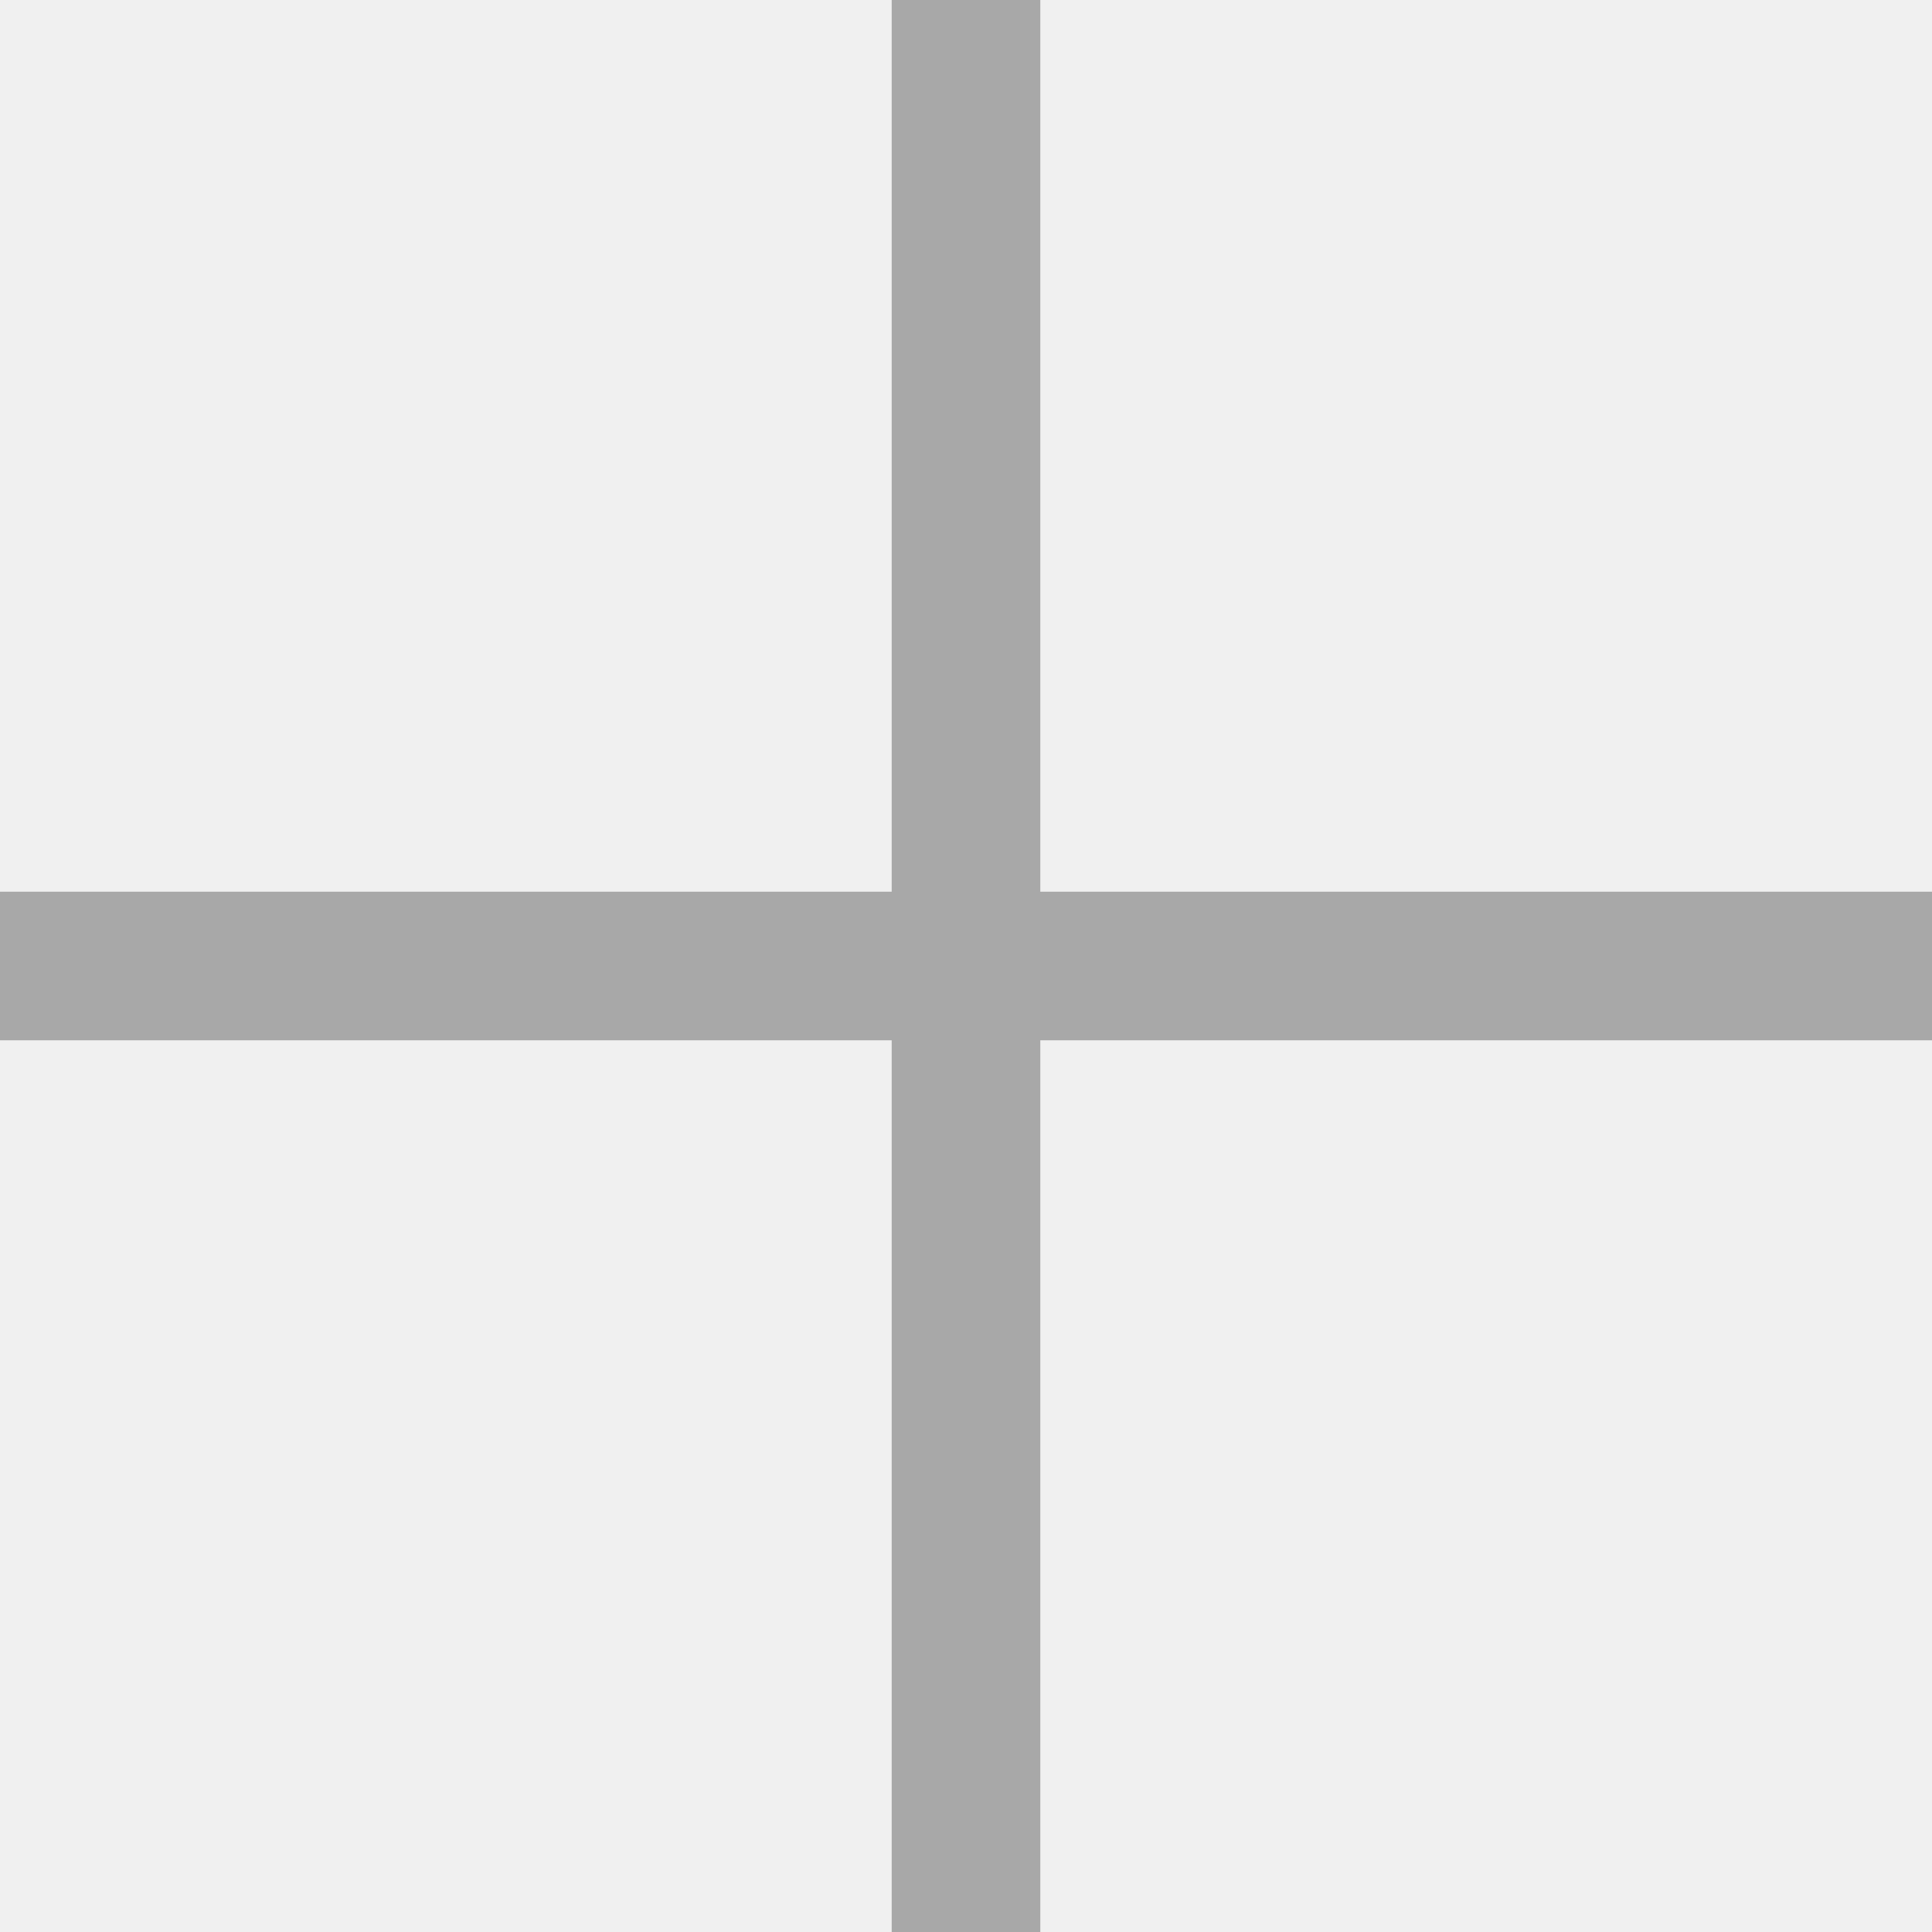
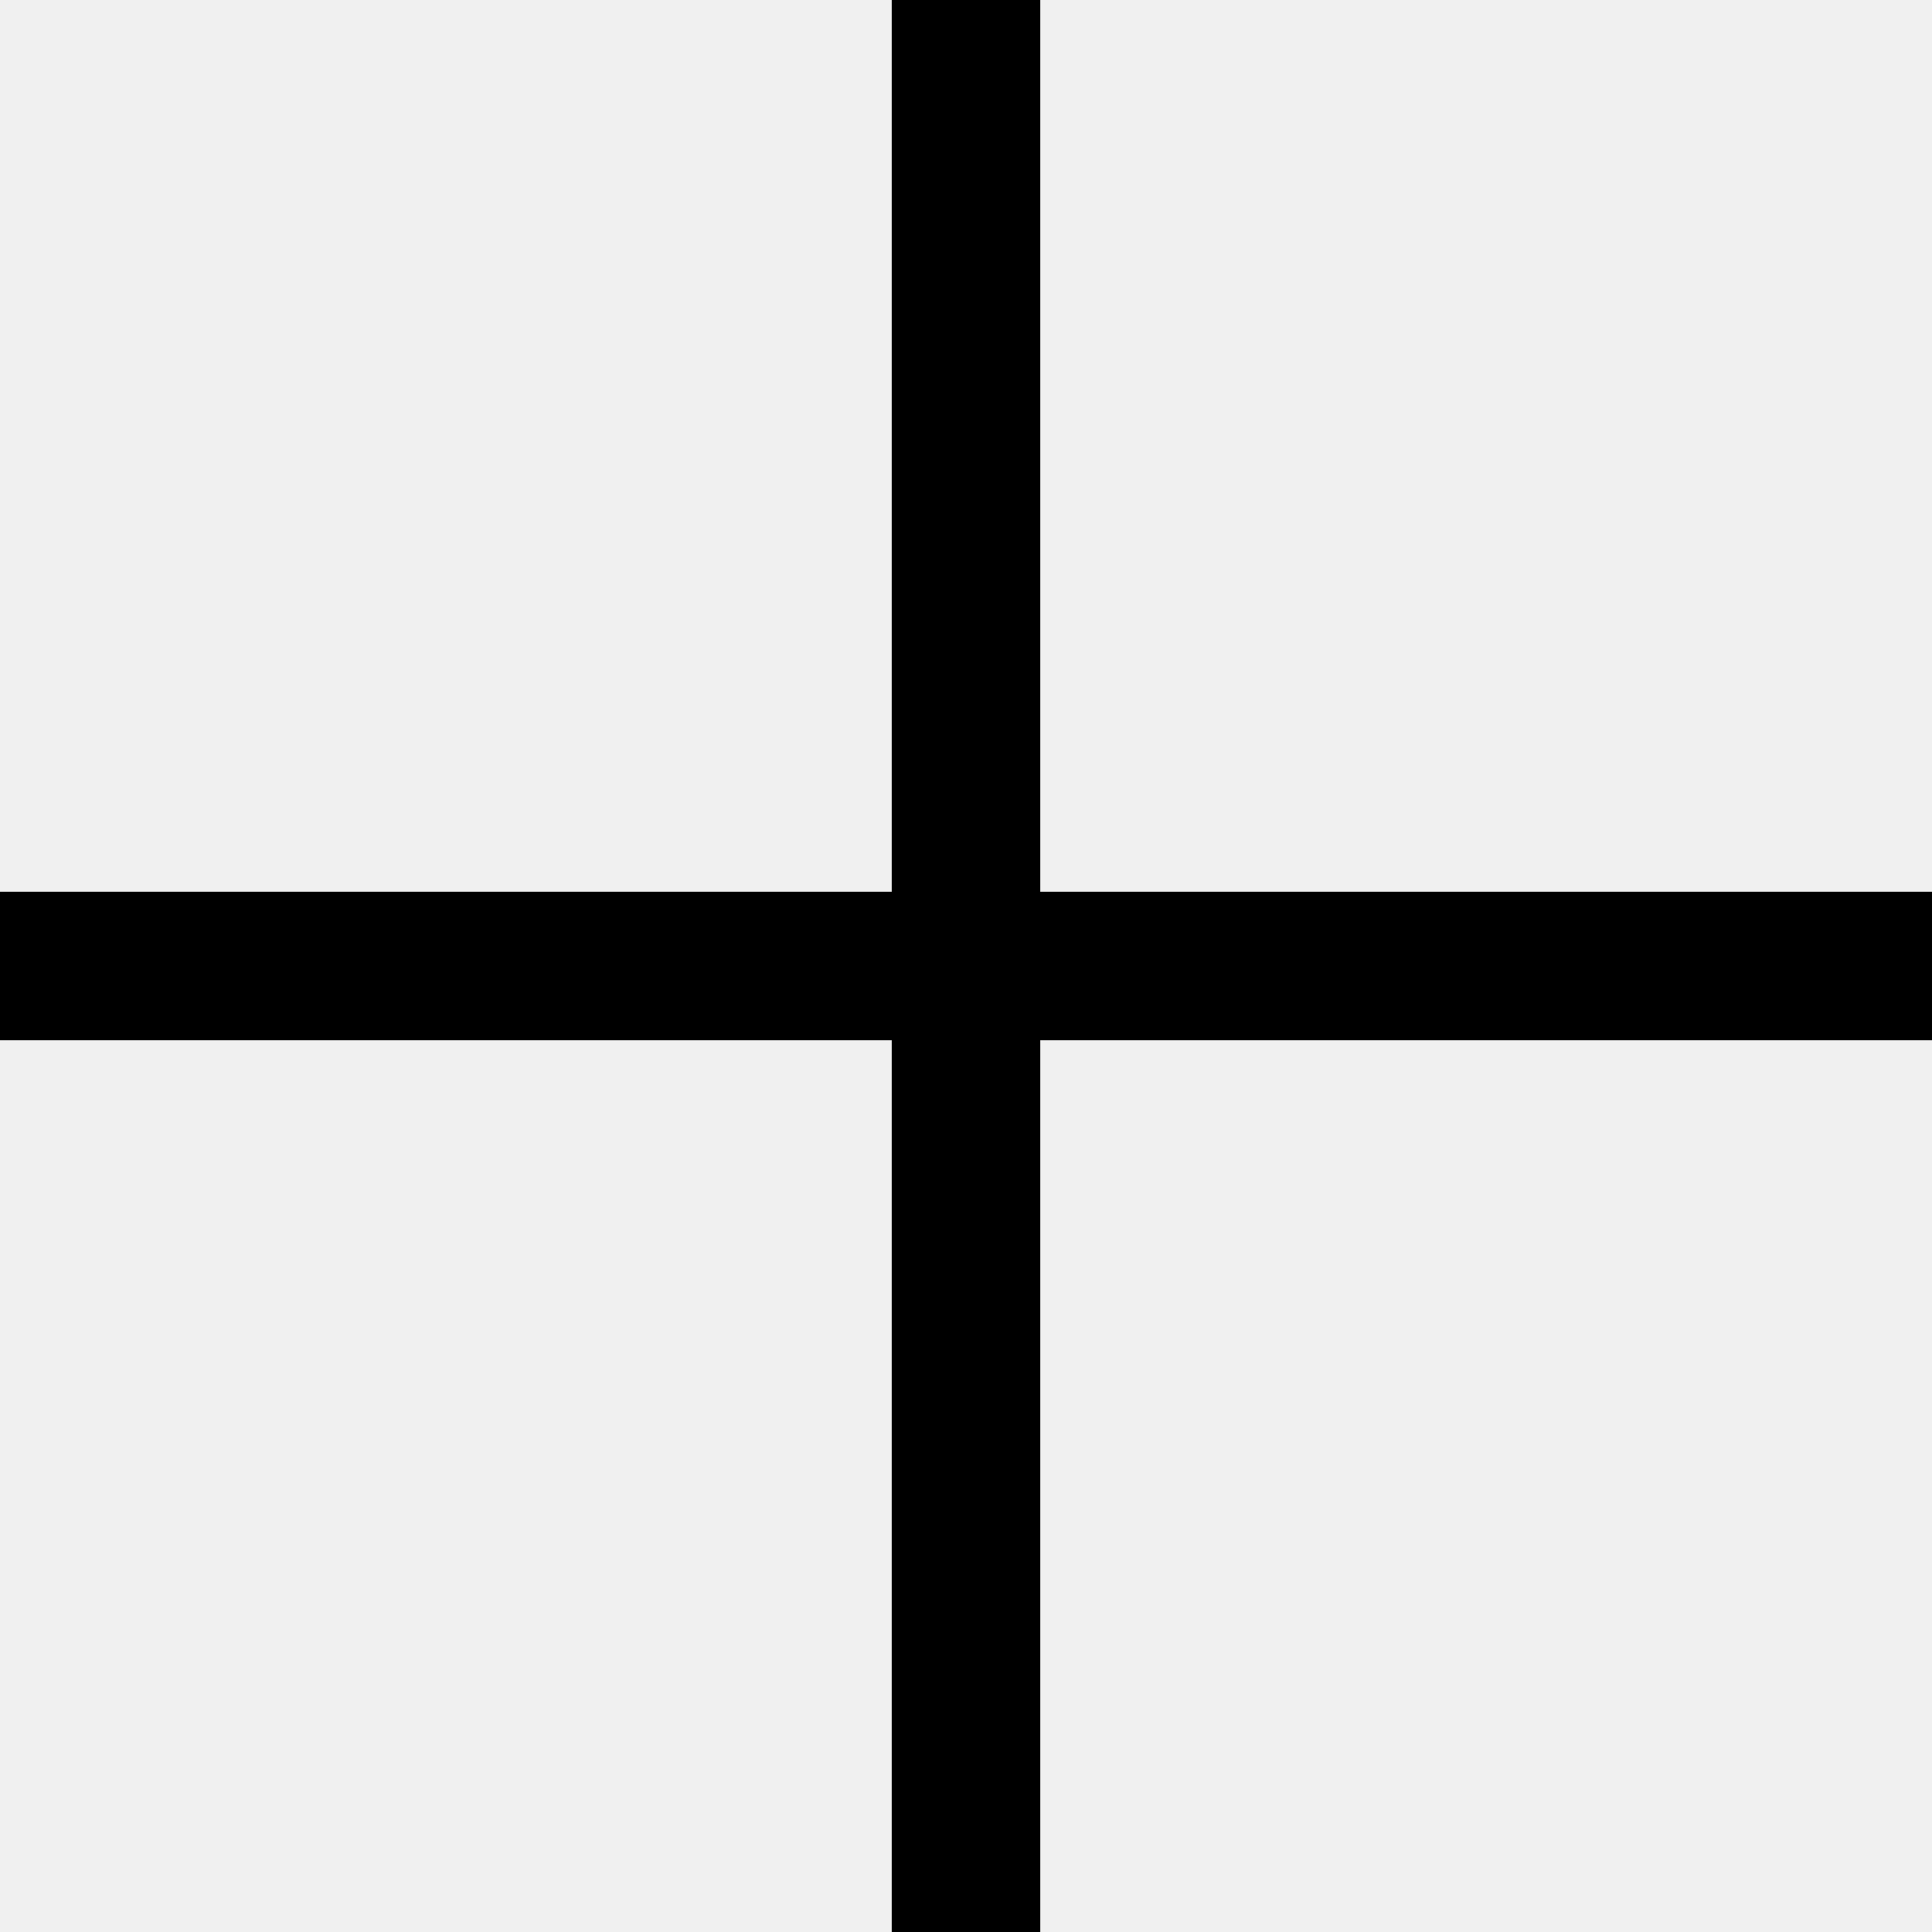
<svg xmlns="http://www.w3.org/2000/svg" width="13" height="13" fill="none">
-   <g clip-path="url(#a)" opacity=".3">
+   <g clip-path="url(#a)">
    <path fill="#000" d="M13 6H7V0H6v6H0v1h6v6h1V7h6V6Z" />
  </g>
  <defs>
    <clipPath id="a">
      <path fill="#fff" d="M0 0h13v13H0z" />
    </clipPath>
  </defs>
</svg>
